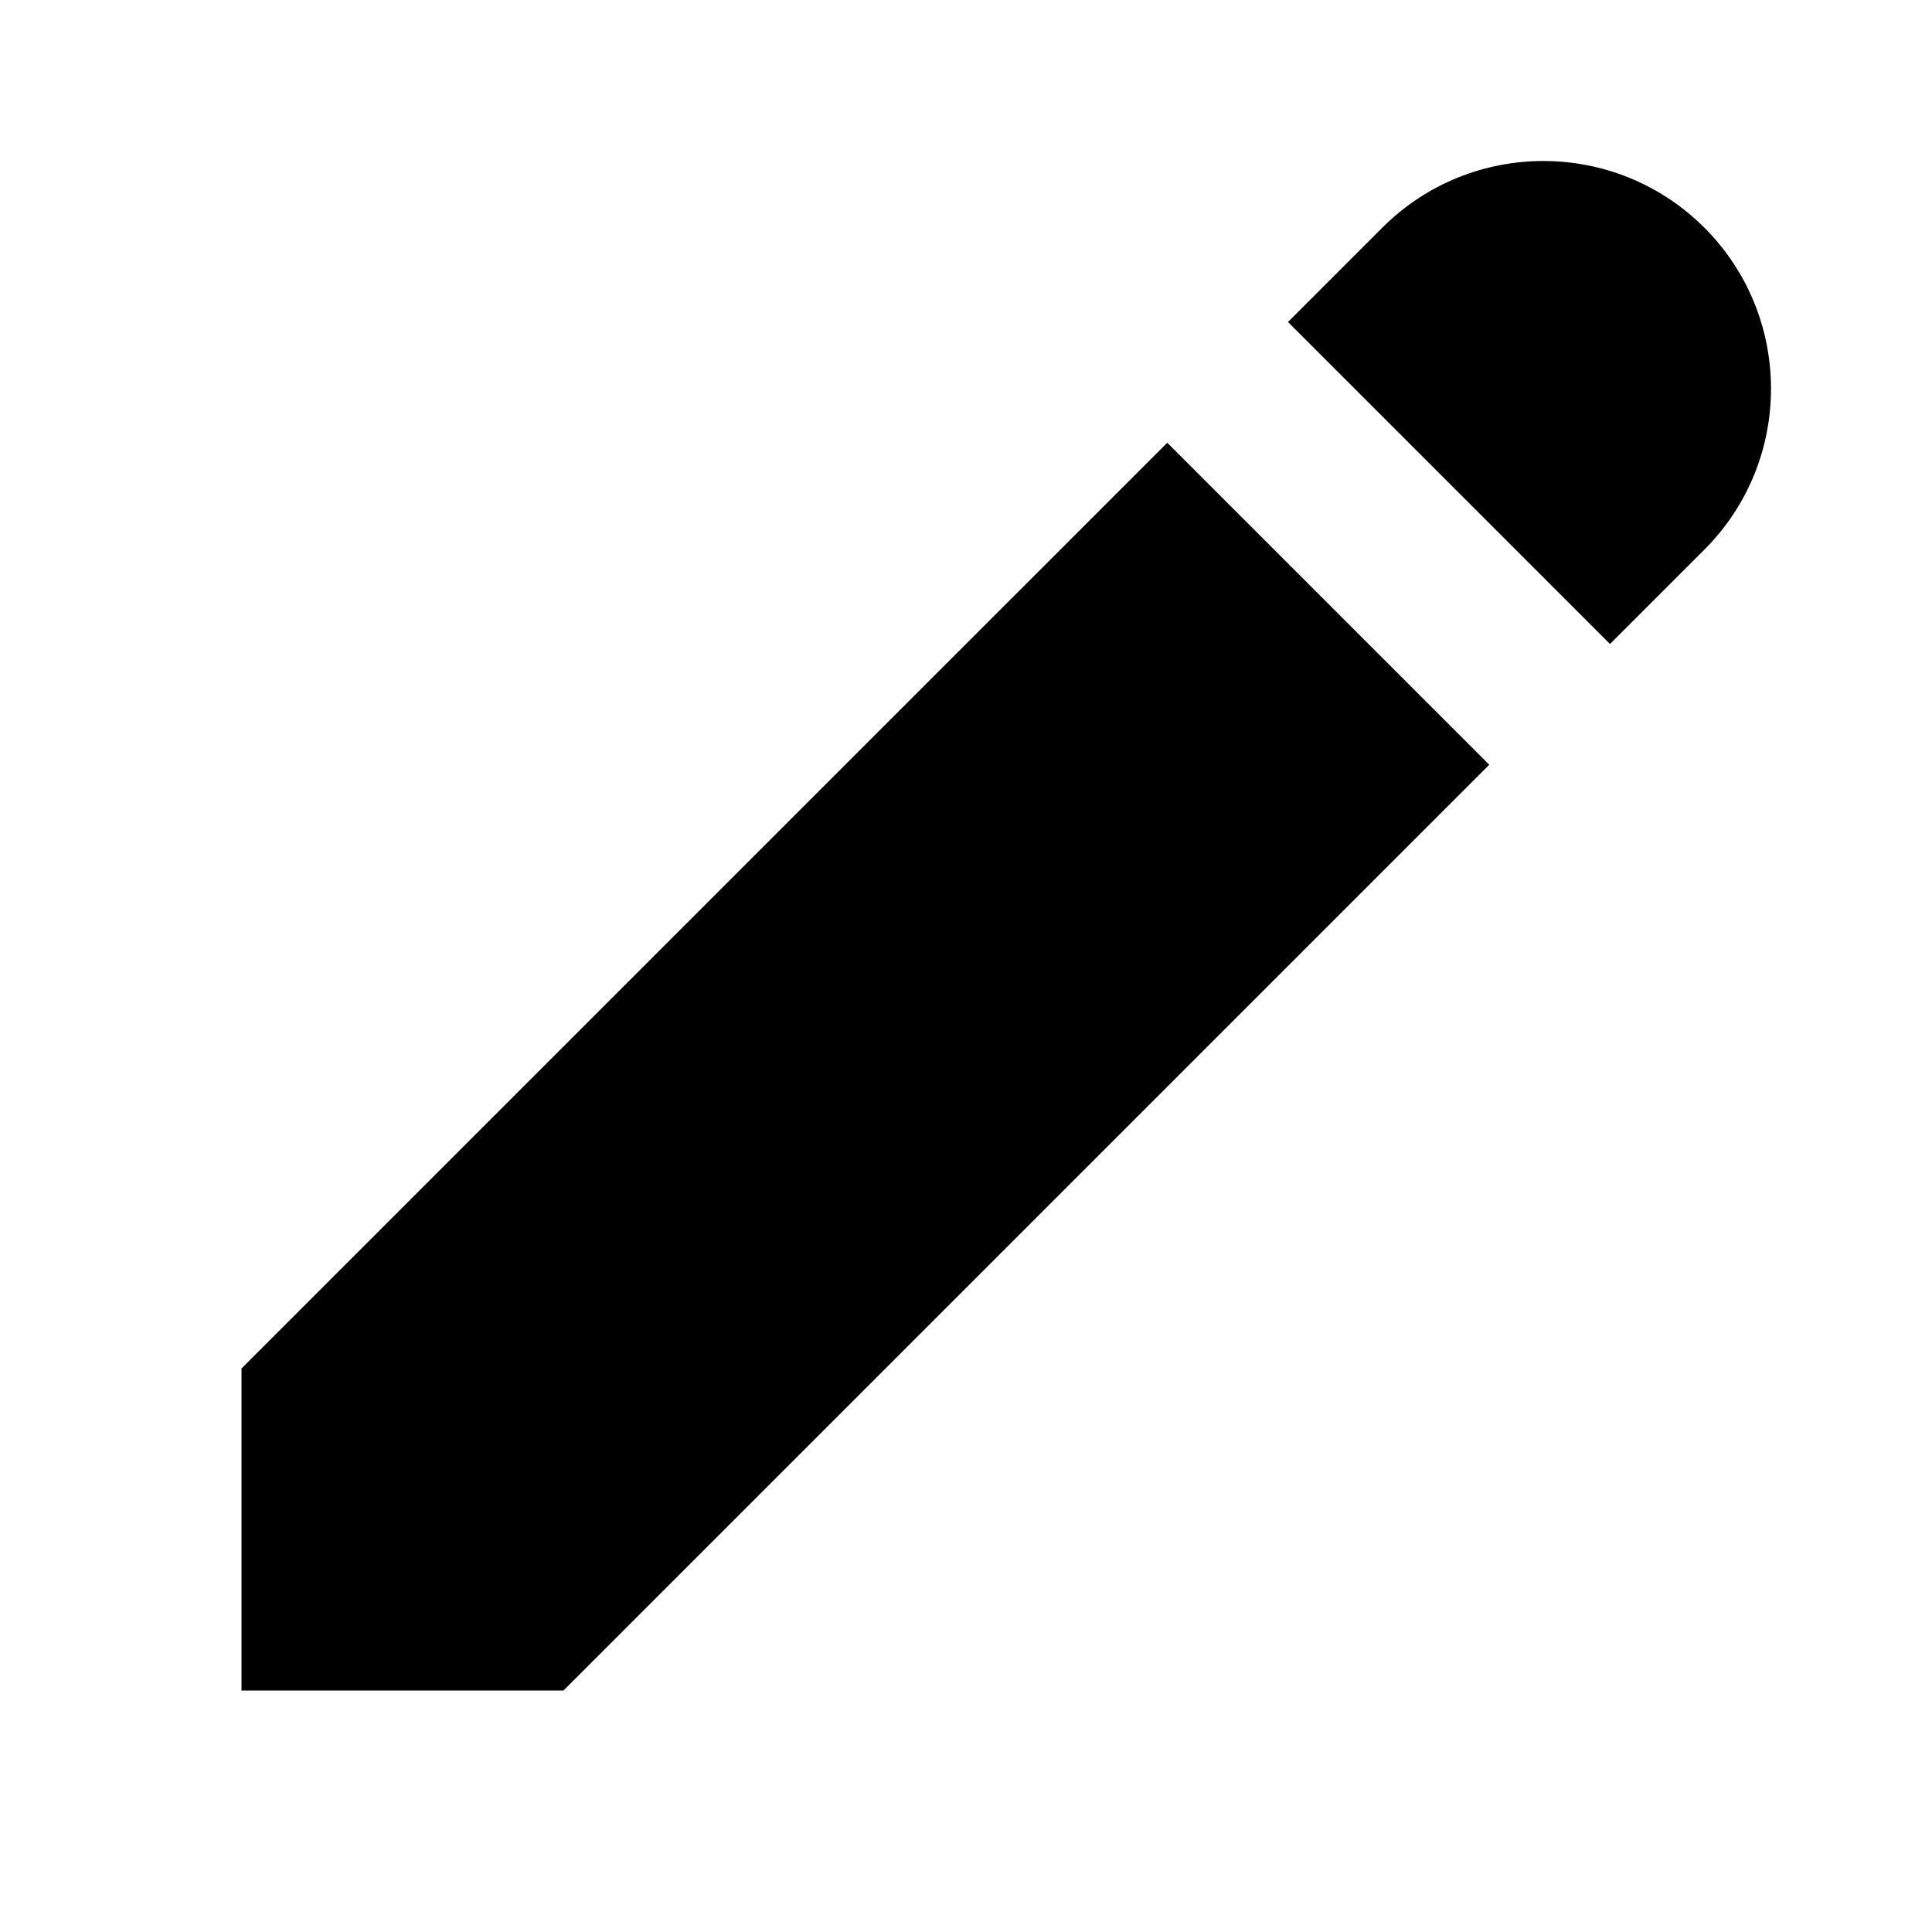
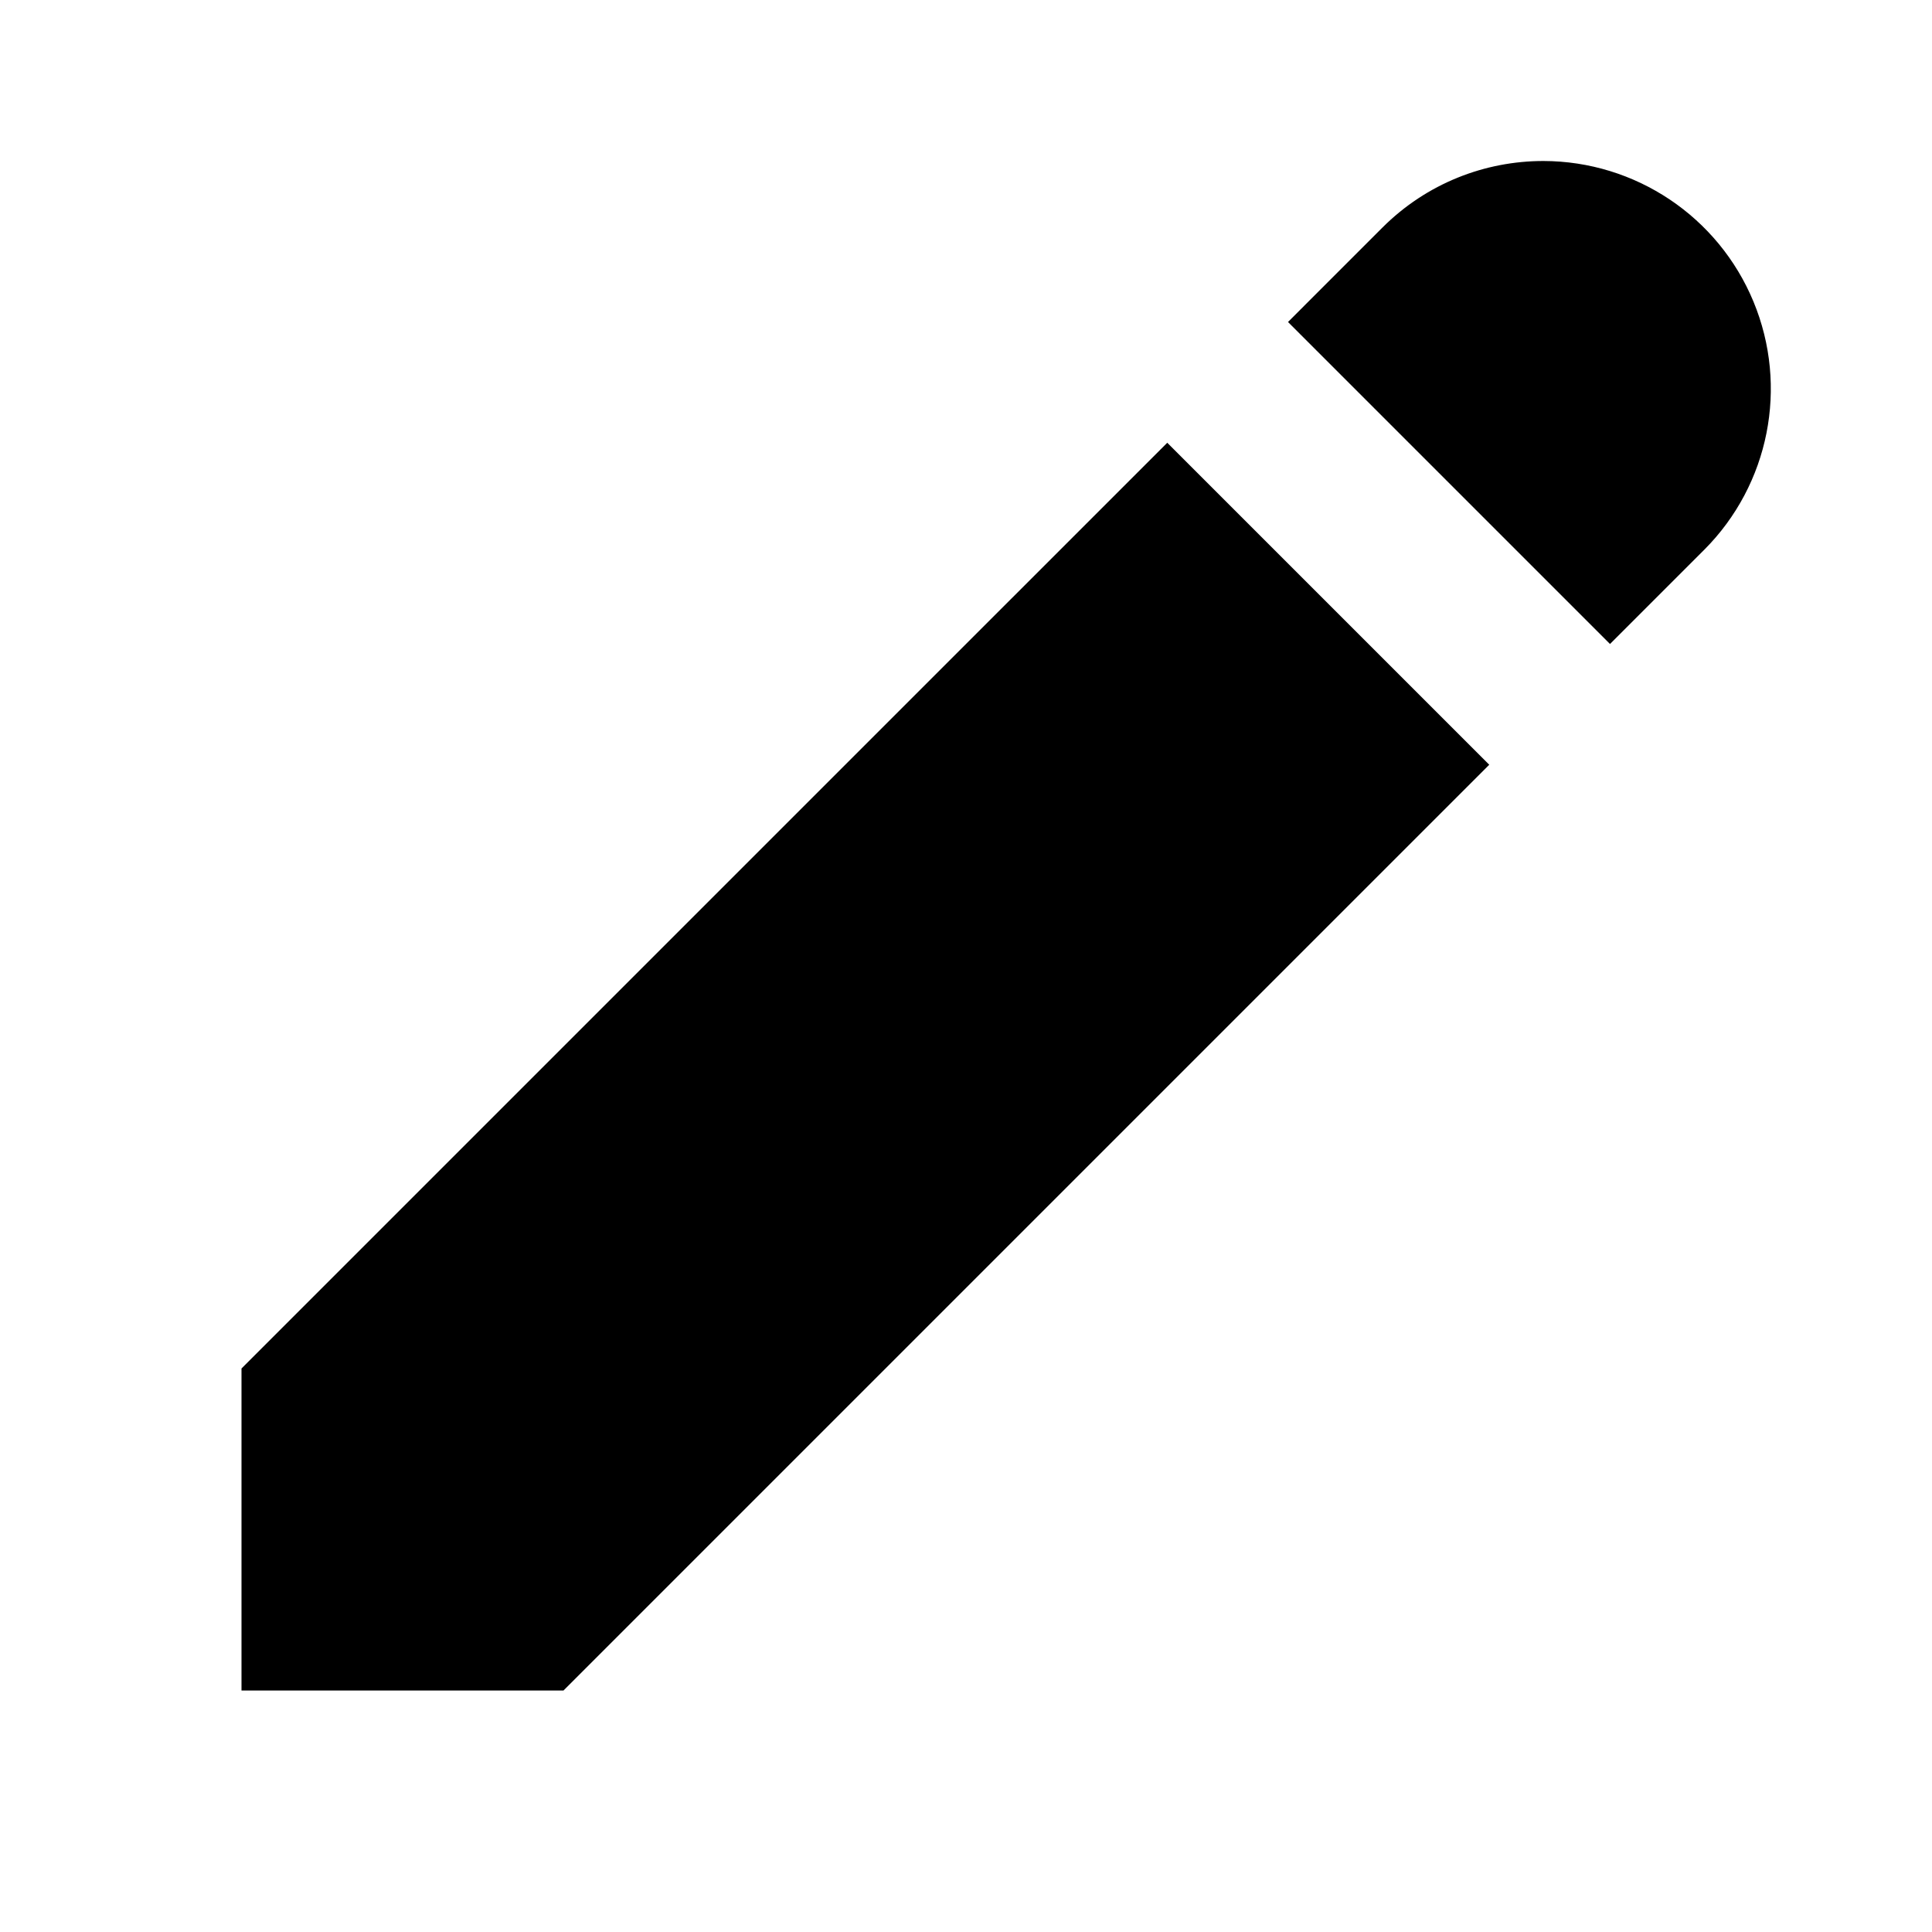
- <svg xmlns="http://www.w3.org/2000/svg" fill="#000000" viewBox="0 0 24 24" width="24px" height="24px">
-   <path d="M 19.172 2 C 18.448 2 17.724 2.276 17.172 2.828 L 16 4 L 20 8 L 21.172 6.828 C 22.276 5.724 22.276 3.933 21.172 2.828 C 20.619 2.276 19.896 2 19.172 2 z M 14.5 5.5 L 3 17 L 3 21 L 7 21 L 18.5 9.5 L 14.5 5.5 z" />
+ <svg xmlns="http://www.w3.org/2000/svg" width="24" height="24">
+   <path d="M19.172 2c-.724 0-1.448.276-2 .828L16 4l4 4 1.172-1.172a2.83 2.83 0 0 0-2-4.828zM14.5 5.5 3 17v4h4L18.5 9.5l-4-4z" />
</svg>
